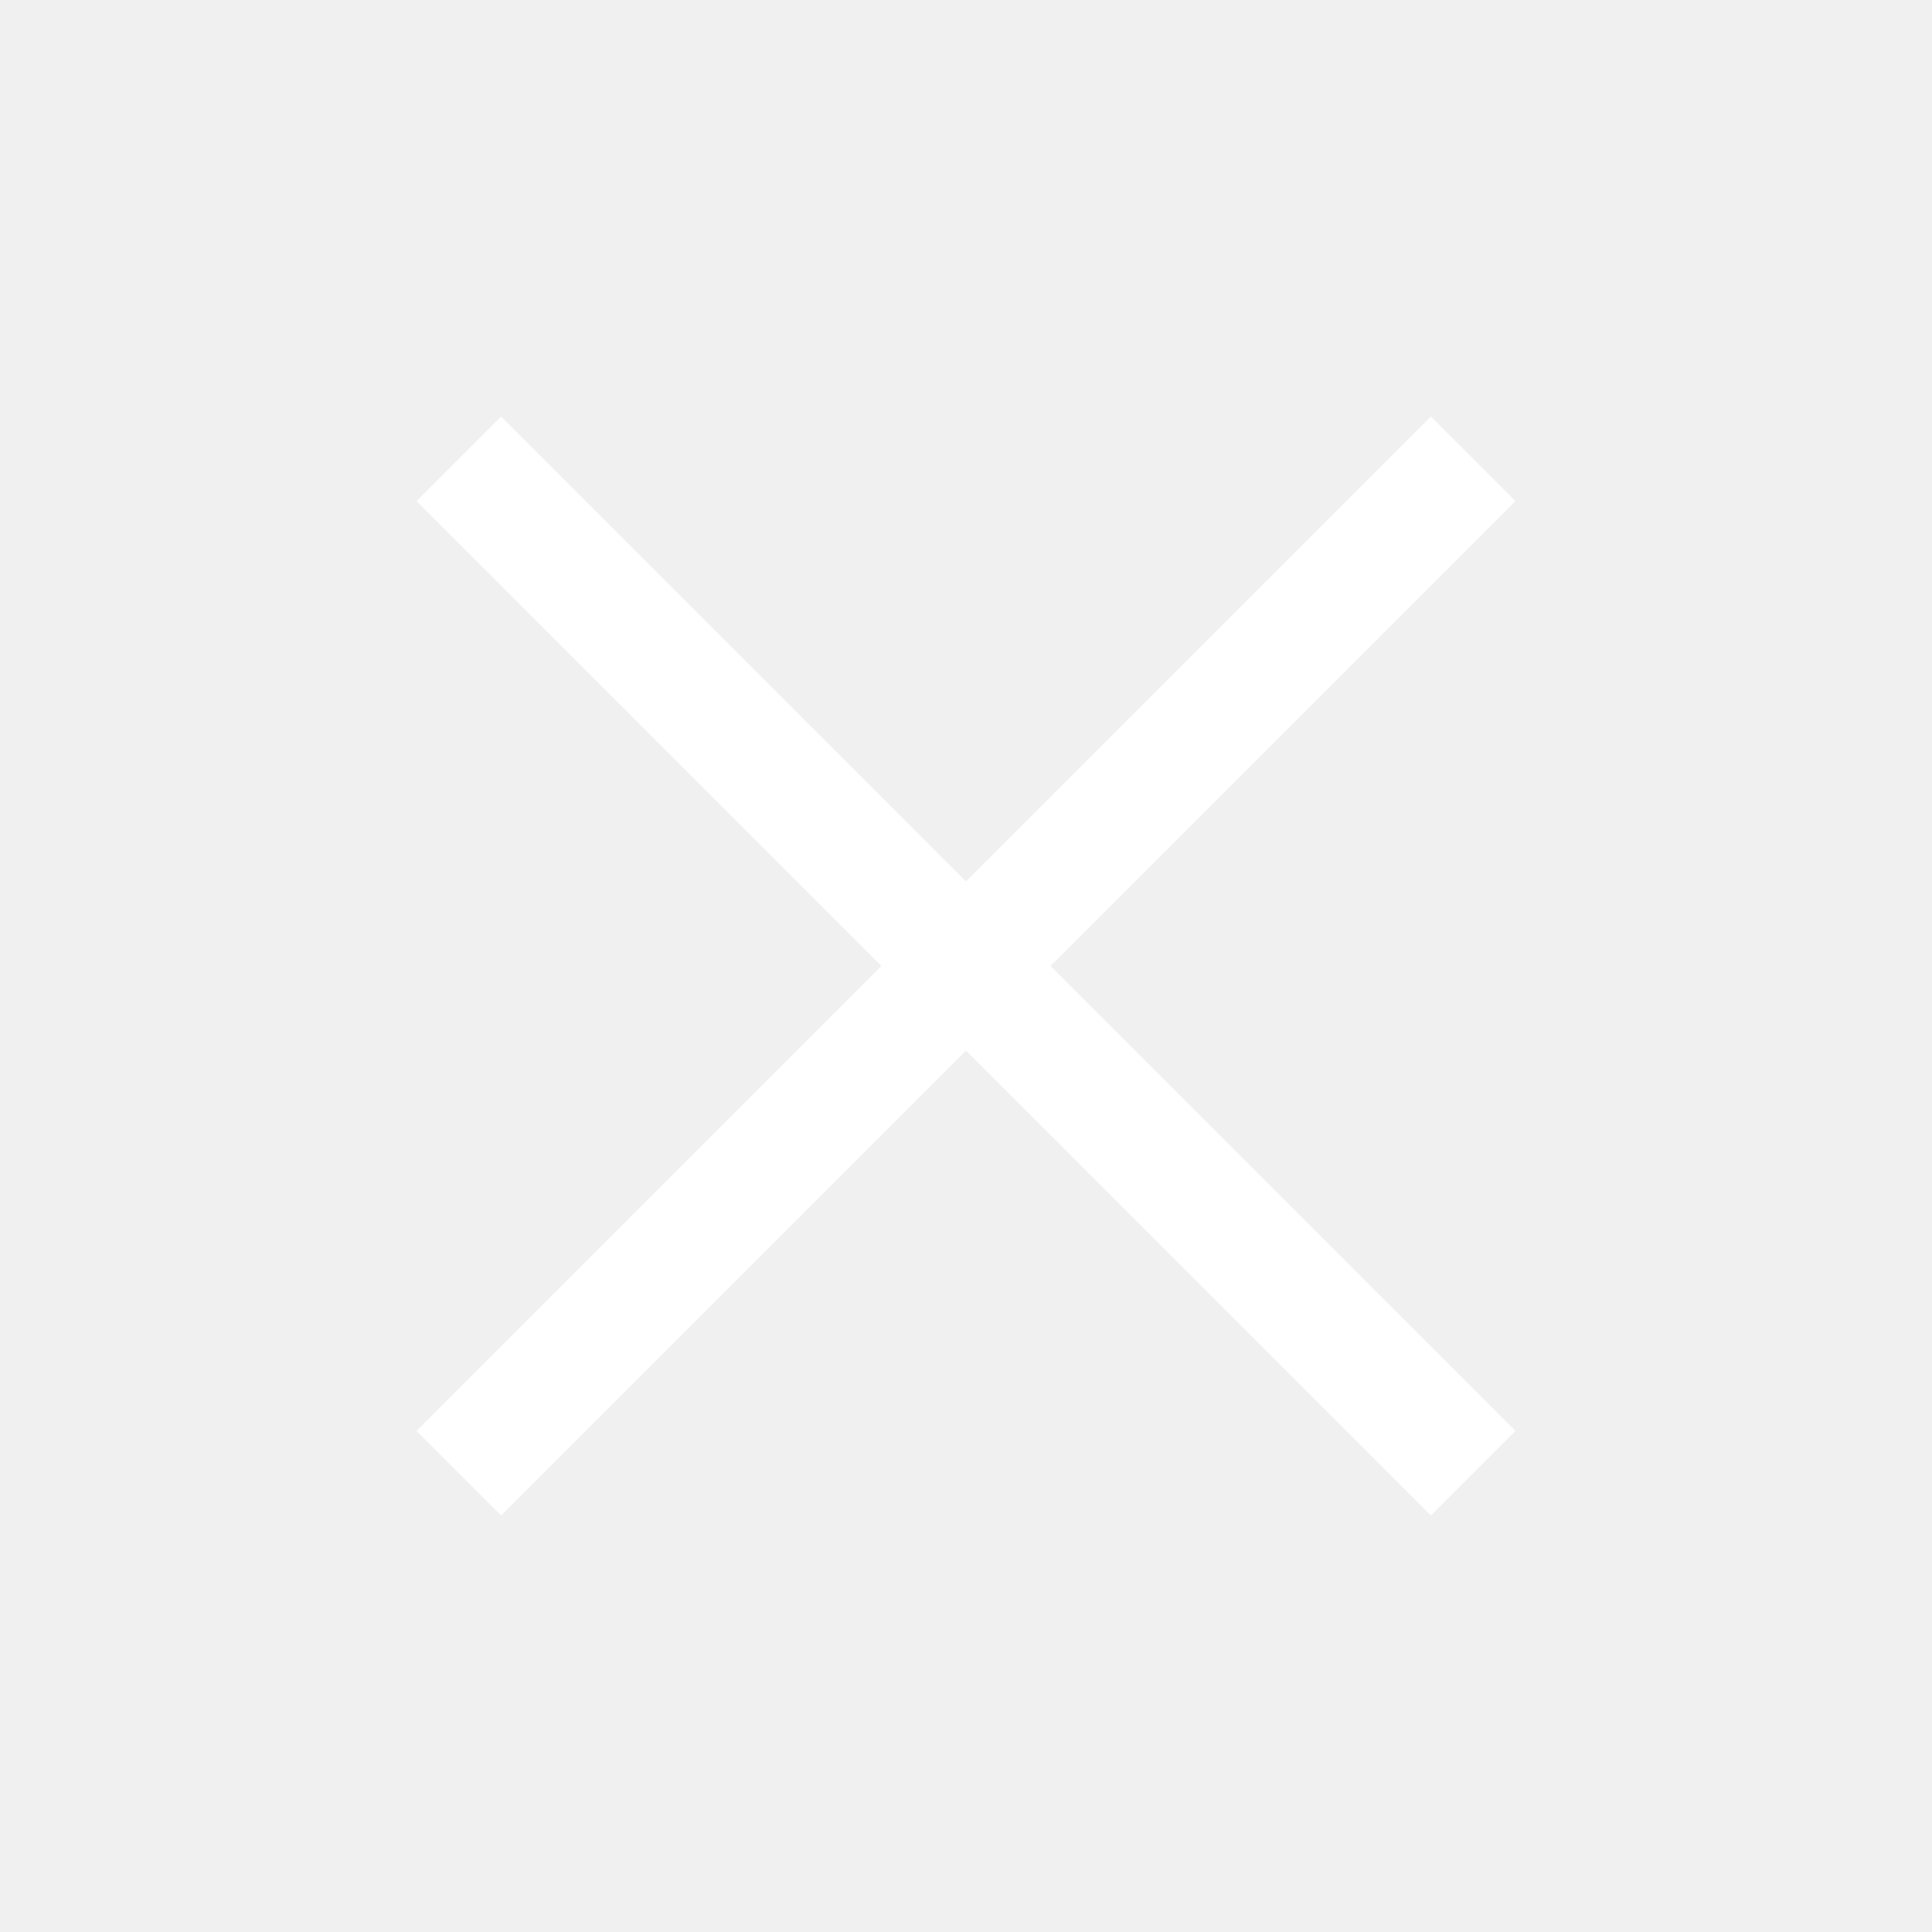
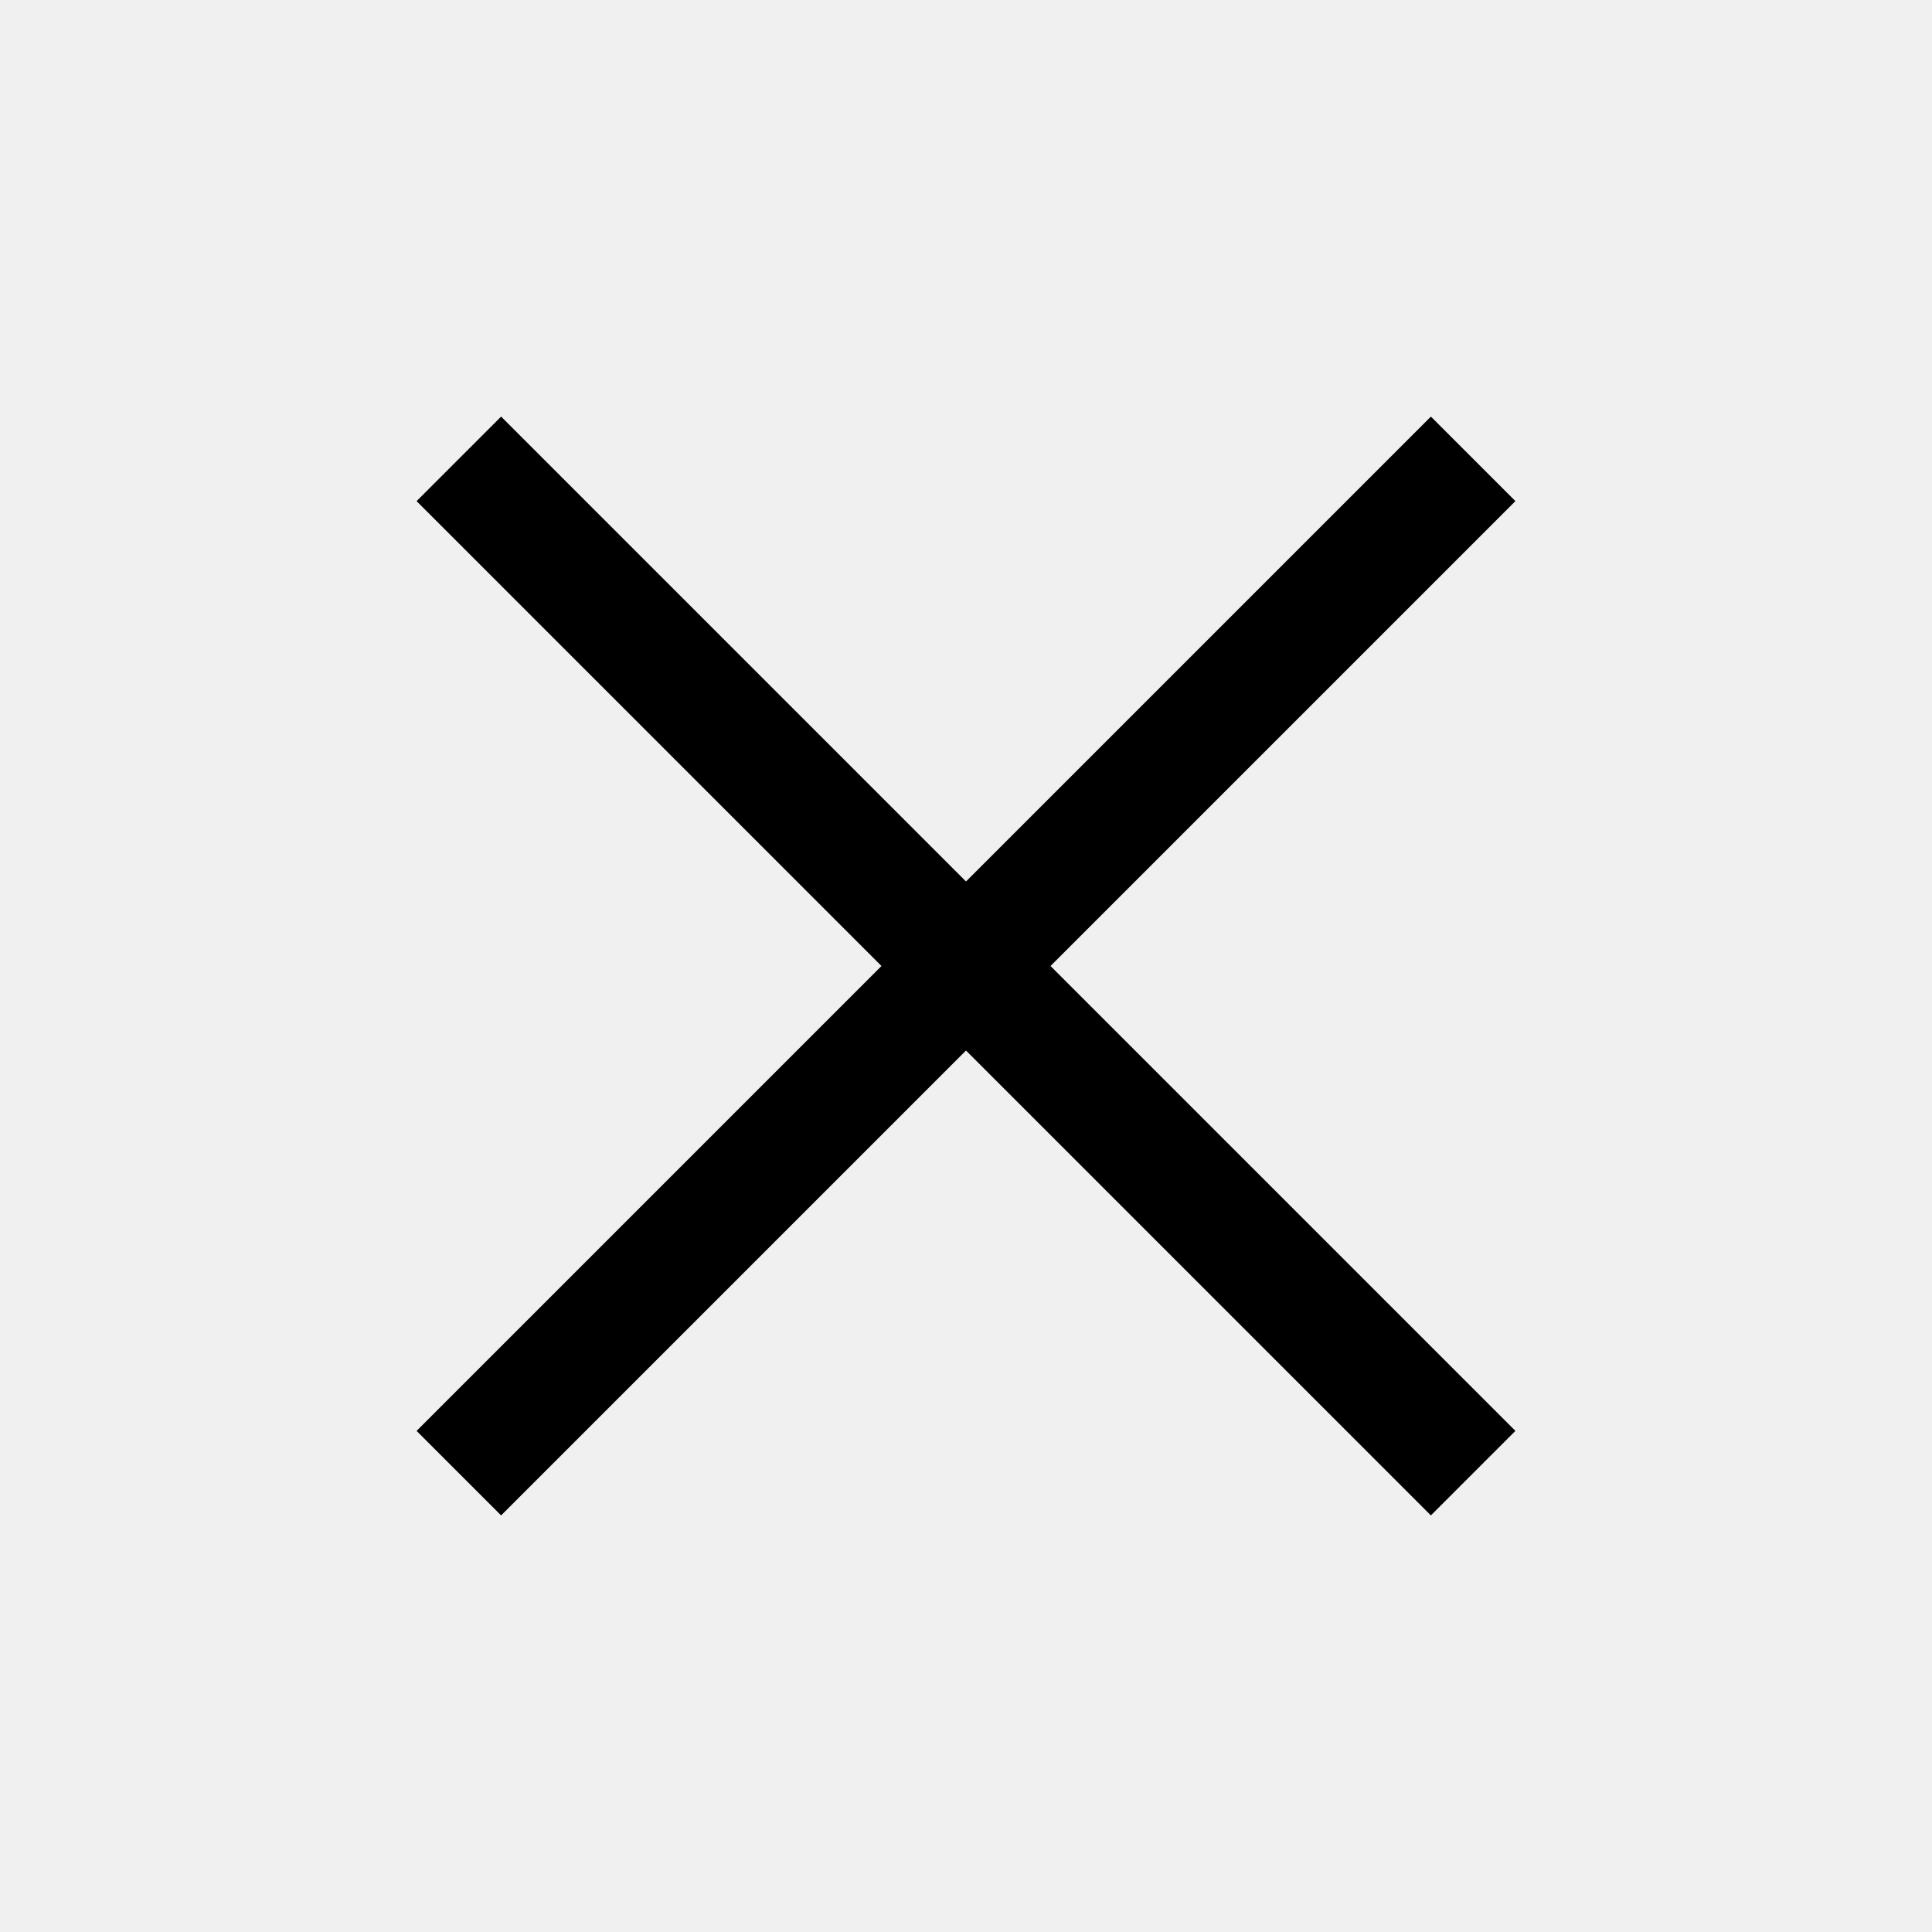
- <svg xmlns="http://www.w3.org/2000/svg" fill="#fff" height="48" width="48">
+ <svg xmlns="http://www.w3.org/2000/svg" fill="#000" height="48" width="48">
  <path d="m12.45 37.65-2.1-2.1L21.9 24 10.35 12.45l2.1-2.1L24 21.9l11.55-11.55 2.1 2.1L26.1 24l11.55 11.55-2.1 2.1L24 26.1Z" />
</svg>
